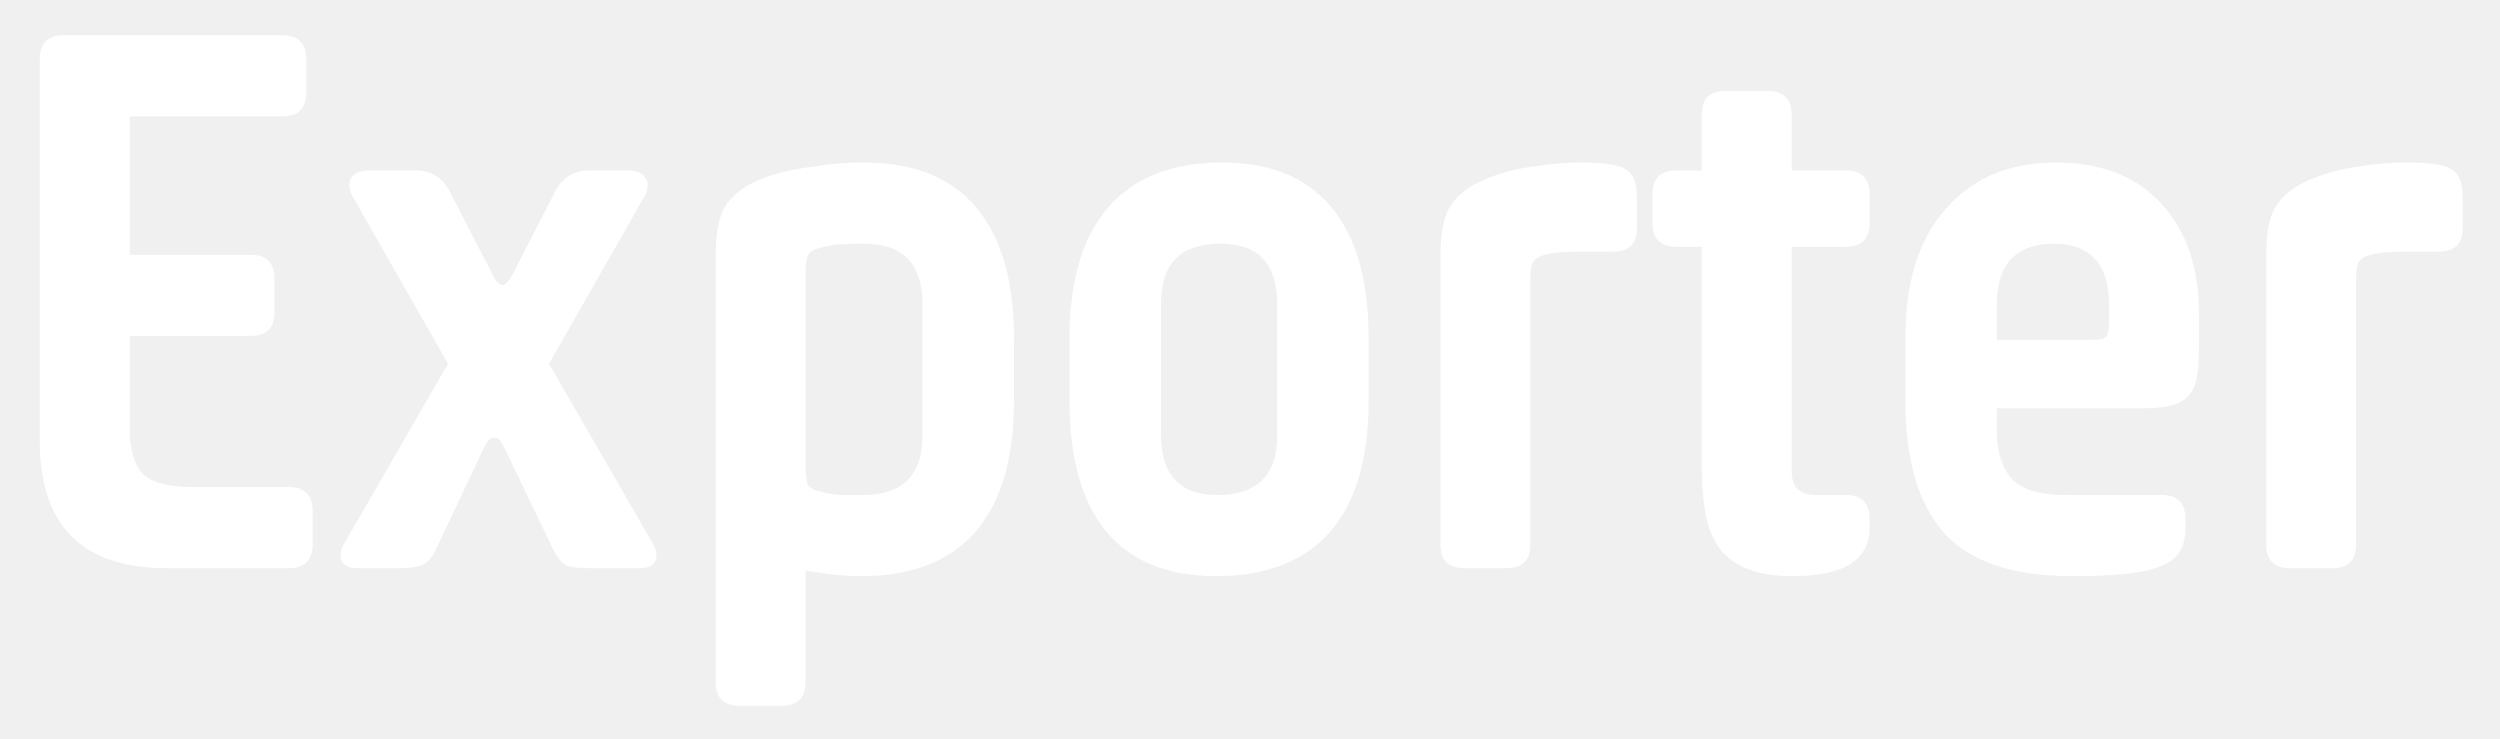
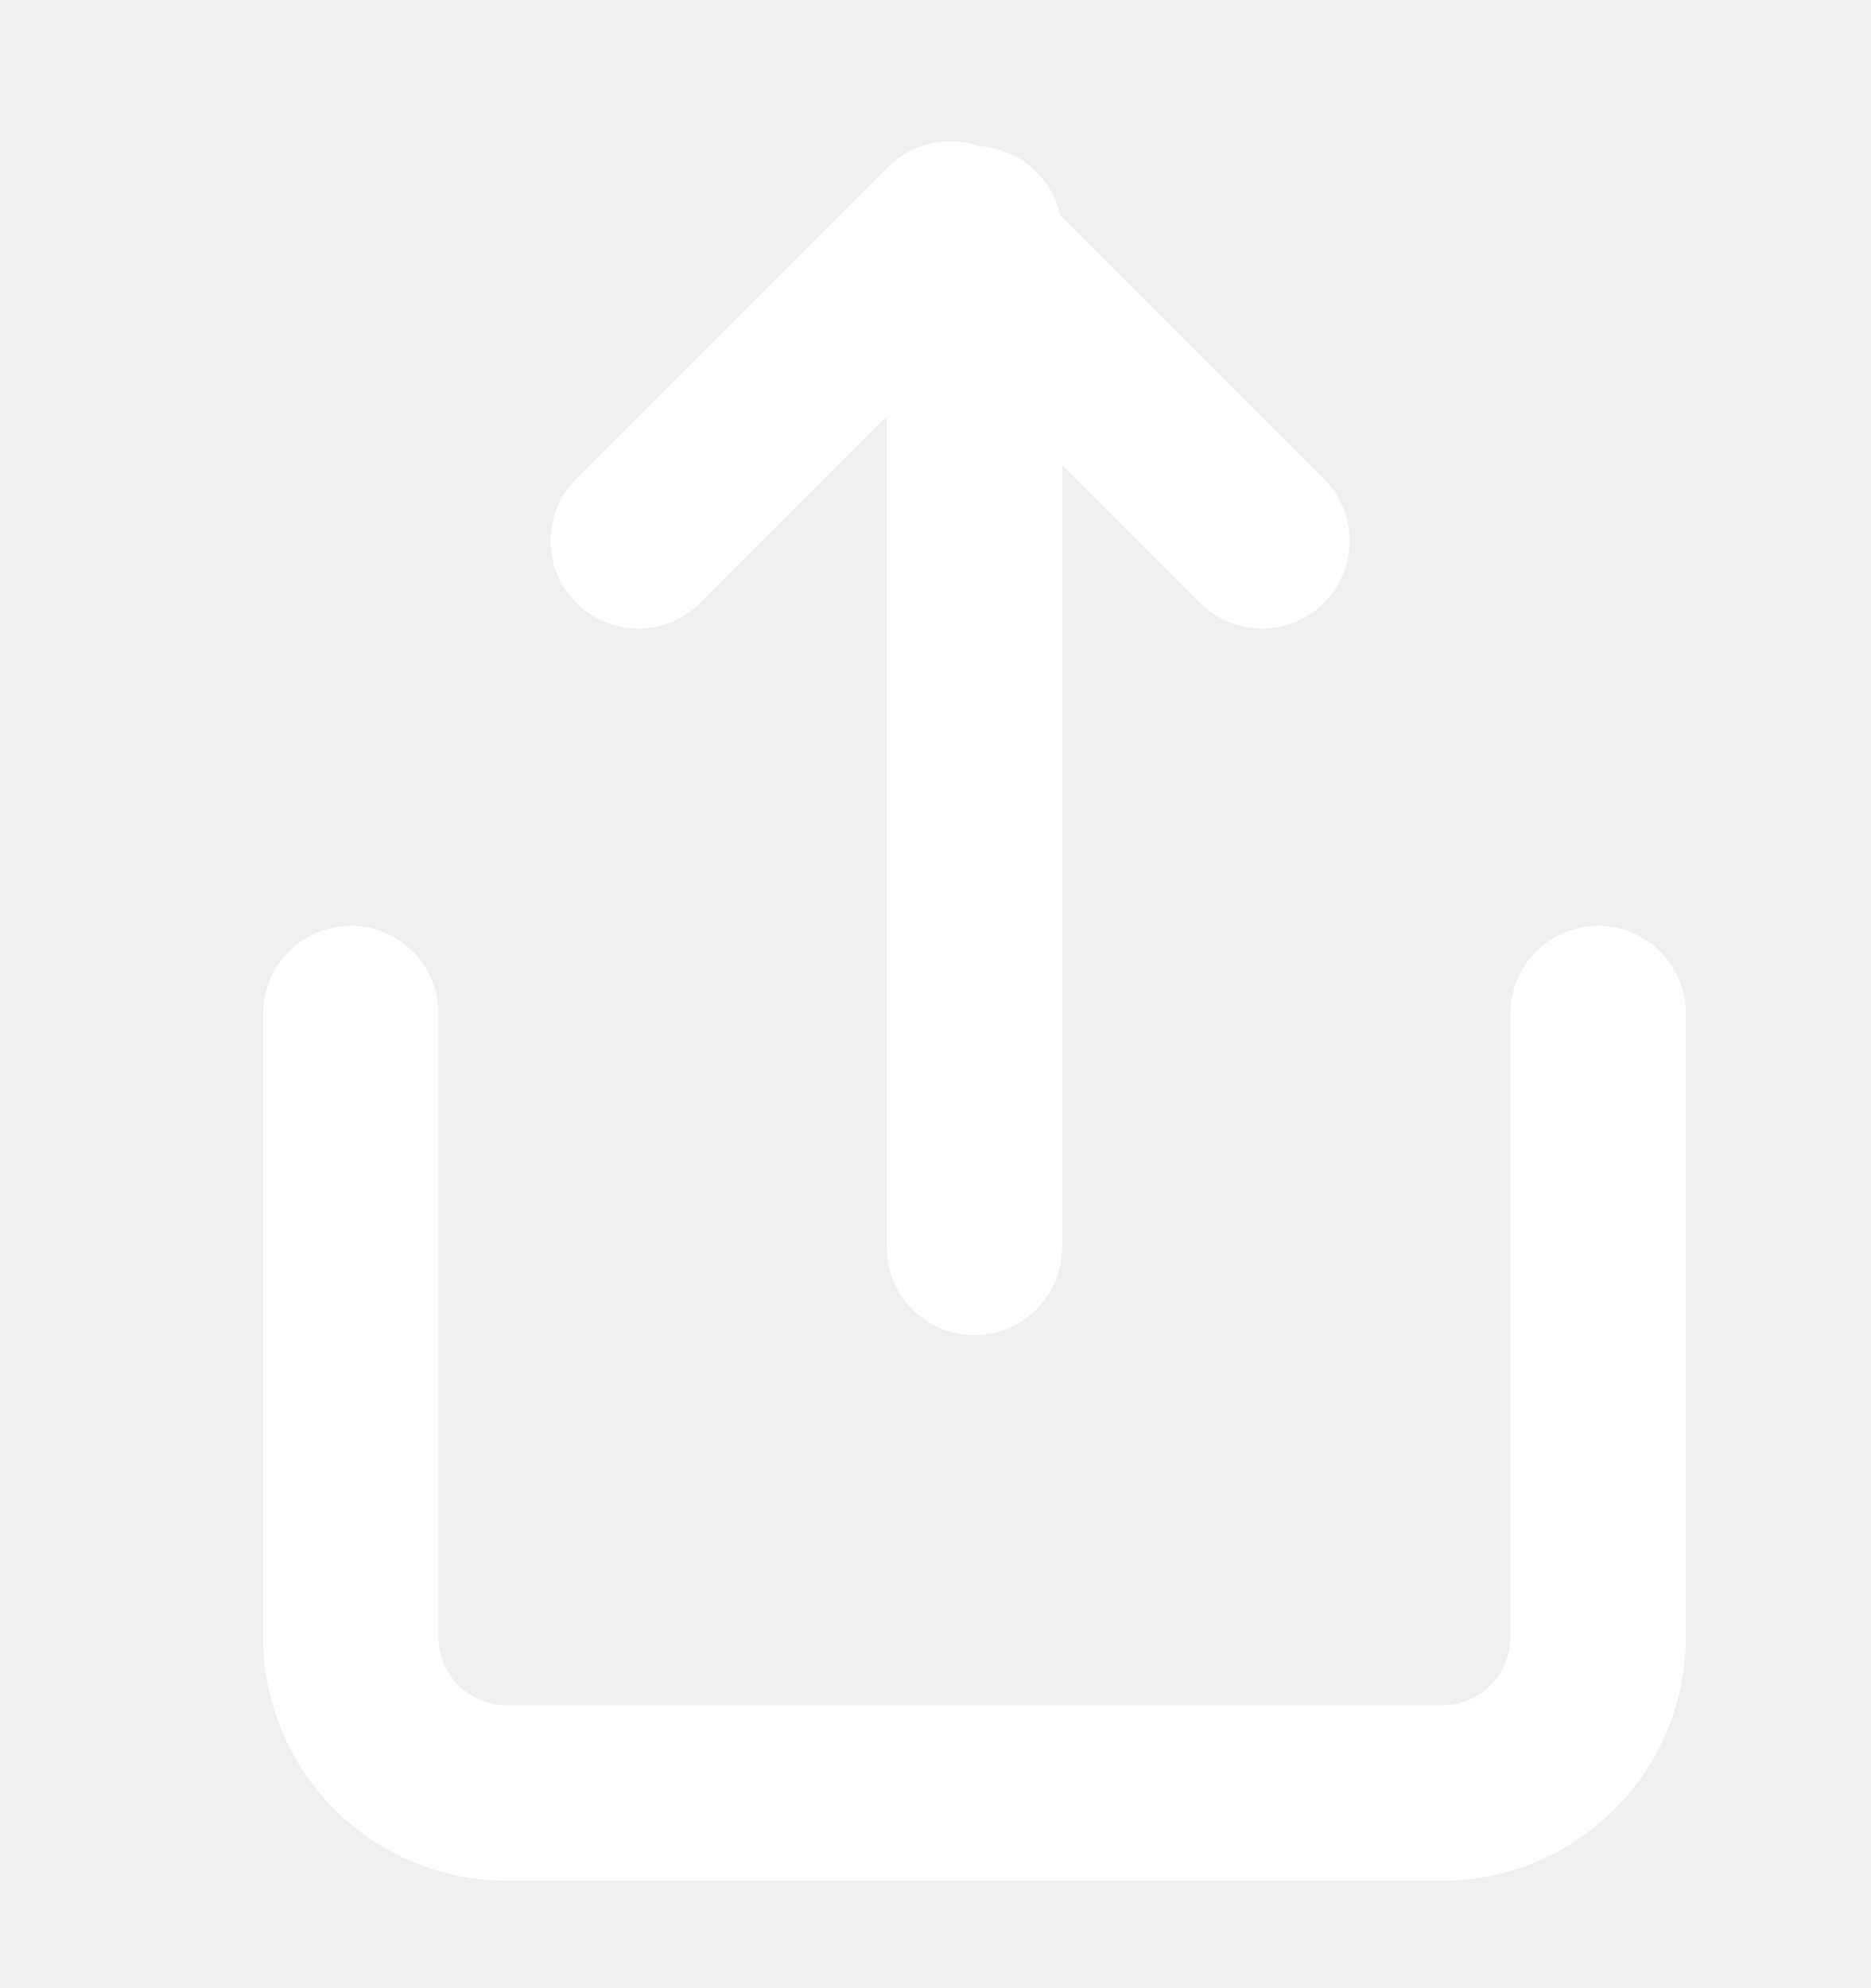
- <svg xmlns="http://www.w3.org/2000/svg" width="44" height="13" viewBox="0 0 44 13" fill="none">
-   <path d="M2.94 10C1.447 10 0.7 9.253 0.7 7.76V1.04C0.7 0.76 0.84 0.62 1.12 0.62H4.97C5.25 0.62 5.39 0.76 5.39 1.04V1.628C5.39 1.908 5.25 2.048 4.97 2.048H2.282V4.484H4.41C4.69 4.484 4.83 4.624 4.83 4.904V5.492C4.83 5.772 4.69 5.912 4.41 5.912H2.282V7.536C2.282 7.9 2.357 8.166 2.506 8.334C2.655 8.493 2.968 8.572 3.444 8.572H5.082C5.362 8.572 5.502 8.712 5.502 8.992V9.58C5.502 9.86 5.362 10 5.082 10H2.94ZM6.289 10C6.093 10 5.995 9.925 5.995 9.776C5.995 9.711 6.014 9.645 6.051 9.58L7.885 6.402L6.233 3.504C6.177 3.42 6.149 3.341 6.149 3.266C6.149 3.182 6.177 3.117 6.233 3.07C6.298 3.023 6.382 3 6.485 3H7.311C7.582 3 7.782 3.121 7.913 3.364L8.669 4.834C8.725 4.955 8.786 5.016 8.851 5.016C8.898 5.016 8.954 4.955 9.019 4.834L9.775 3.364C9.906 3.121 10.106 3 10.377 3H11.063C11.165 3 11.245 3.023 11.301 3.07C11.366 3.117 11.399 3.182 11.399 3.266C11.399 3.341 11.371 3.42 11.315 3.504L9.663 6.402L11.497 9.58C11.534 9.645 11.553 9.711 11.553 9.776C11.553 9.925 11.455 10 11.259 10H10.377C10.2 10 10.069 9.986 9.985 9.958C9.901 9.921 9.822 9.832 9.747 9.692L8.879 7.886C8.842 7.811 8.814 7.765 8.795 7.746C8.776 7.718 8.744 7.704 8.697 7.704C8.632 7.704 8.571 7.765 8.515 7.886L7.661 9.692C7.596 9.823 7.516 9.907 7.423 9.944C7.339 9.981 7.208 10 7.031 10H6.289ZM13.016 12.422C12.736 12.422 12.596 12.282 12.596 12.002V4.498C12.596 4.059 12.666 3.751 12.806 3.574C12.946 3.387 13.152 3.243 13.422 3.14C13.543 3.093 13.684 3.051 13.842 3.014C14.01 2.977 14.174 2.949 14.332 2.93C14.491 2.902 14.645 2.883 14.794 2.874C14.953 2.865 15.088 2.86 15.2 2.86C16.078 2.86 16.735 3.121 17.174 3.644C17.622 4.167 17.846 4.937 17.846 5.954V7.06C17.846 8.077 17.617 8.847 17.16 9.37C16.703 9.883 16.035 10.14 15.158 10.14C14.999 10.14 14.836 10.131 14.668 10.112C14.509 10.093 14.346 10.07 14.178 10.042V12.002C14.178 12.282 14.038 12.422 13.758 12.422H13.016ZM15.186 8.712C15.886 8.712 16.236 8.362 16.236 7.662V5.352C16.236 4.643 15.891 4.288 15.2 4.288C15.041 4.288 14.897 4.293 14.766 4.302C14.645 4.311 14.524 4.335 14.402 4.372C14.318 4.391 14.258 4.433 14.22 4.498C14.192 4.554 14.178 4.652 14.178 4.792V8.222C14.178 8.362 14.192 8.465 14.22 8.53C14.258 8.586 14.318 8.623 14.402 8.642C14.524 8.679 14.649 8.703 14.78 8.712C14.911 8.712 15.046 8.712 15.186 8.712ZM21.428 8.712C22.128 8.712 22.478 8.362 22.478 7.662V5.352C22.478 4.643 22.147 4.288 21.484 4.288C20.784 4.288 20.434 4.638 20.434 5.338V7.648C20.434 8.357 20.765 8.712 21.428 8.712ZM21.4 10.14C20.56 10.14 19.921 9.883 19.482 9.37C19.043 8.847 18.824 8.077 18.824 7.06V5.94C18.824 4.932 19.053 4.167 19.51 3.644C19.967 3.121 20.635 2.86 21.512 2.86C22.352 2.86 22.991 3.121 23.43 3.644C23.869 4.167 24.088 4.937 24.088 5.954V7.06C24.088 8.077 23.859 8.847 23.402 9.37C22.945 9.883 22.277 10.14 21.4 10.14ZM25.772 10C25.492 10 25.352 9.86 25.352 9.58V4.498C25.352 4.059 25.422 3.751 25.562 3.574C25.702 3.387 25.907 3.243 26.178 3.14C26.43 3.037 26.701 2.967 26.99 2.93C27.279 2.883 27.559 2.86 27.83 2.86C28.213 2.86 28.469 2.897 28.6 2.972C28.74 3.047 28.81 3.21 28.81 3.462V4.022C28.81 4.293 28.67 4.428 28.39 4.428H27.83C27.699 4.428 27.573 4.433 27.452 4.442C27.331 4.451 27.228 4.47 27.144 4.498C27.06 4.526 27.004 4.568 26.976 4.624C26.948 4.68 26.934 4.778 26.934 4.918V9.58C26.934 9.86 26.794 10 26.514 10H25.772ZM29.503 4.344C29.223 4.344 29.083 4.204 29.083 3.924V3.42C29.083 3.14 29.223 3 29.503 3H29.951V2.02C29.951 1.74 30.091 1.6 30.371 1.6H31.113C31.393 1.6 31.533 1.74 31.533 2.02V3H32.485C32.765 3 32.905 3.14 32.905 3.42V3.924C32.905 4.204 32.765 4.344 32.485 4.344H31.533V8.292C31.533 8.572 31.673 8.712 31.953 8.712H32.485C32.765 8.712 32.905 8.852 32.905 9.132V9.286C32.905 9.855 32.453 10.14 31.547 10.14C31.23 10.14 30.969 10.098 30.763 10.014C30.558 9.939 30.395 9.823 30.273 9.664C30.152 9.505 30.068 9.305 30.021 9.062C29.975 8.81 29.951 8.516 29.951 8.18V4.344H29.503ZM36.475 10.14C35.42 10.14 34.664 9.883 34.207 9.37C33.759 8.857 33.535 8.087 33.535 7.06V5.94C33.535 4.96 33.773 4.204 34.249 3.672C34.725 3.131 35.369 2.86 36.181 2.86C36.974 2.86 37.59 3.098 38.029 3.574C38.477 4.05 38.701 4.699 38.701 5.52V6.122C38.701 6.346 38.687 6.528 38.659 6.668C38.631 6.808 38.575 6.915 38.491 6.99C38.416 7.065 38.314 7.116 38.183 7.144C38.052 7.172 37.889 7.186 37.693 7.186H35.145V7.606C35.145 7.942 35.229 8.213 35.397 8.418C35.574 8.614 35.896 8.712 36.363 8.712H38.043C38.323 8.712 38.463 8.852 38.463 9.132V9.286C38.463 9.454 38.43 9.594 38.365 9.706C38.309 9.809 38.202 9.893 38.043 9.958C37.894 10.023 37.688 10.07 37.427 10.098C37.175 10.126 36.858 10.14 36.475 10.14ZM35.145 5.982H36.839C36.96 5.982 37.035 5.963 37.063 5.926C37.1 5.889 37.119 5.8 37.119 5.66V5.352C37.119 4.997 37.035 4.731 36.867 4.554C36.699 4.377 36.466 4.288 36.167 4.288C35.486 4.288 35.145 4.643 35.145 5.352V5.982ZM40.305 10C40.025 10 39.885 9.86 39.885 9.58V4.498C39.885 4.059 39.955 3.751 40.095 3.574C40.235 3.387 40.441 3.243 40.711 3.14C40.963 3.037 41.234 2.967 41.523 2.93C41.813 2.883 42.093 2.86 42.363 2.86C42.746 2.86 43.003 2.897 43.133 2.972C43.273 3.047 43.343 3.21 43.343 3.462V4.022C43.343 4.293 43.203 4.428 42.923 4.428H42.363C42.233 4.428 42.107 4.433 41.985 4.442C41.864 4.451 41.761 4.47 41.677 4.498C41.593 4.526 41.537 4.568 41.509 4.624C41.481 4.68 41.467 4.778 41.467 4.918V9.58C41.467 9.86 41.327 10 41.047 10H40.305Z" fill="white" />
+ <svg xmlns="http://www.w3.org/2000/svg" width="16" height="17" viewBox="0 0 16 17" fill="none">
+   <g clip-path="url(#clip0_384_2064)">
+     <path d="M3 8.667V14C3 14.354 3.14 14.693 3.391 14.943C3.641 15.193 3.98 15.333 4.333 15.333H12.333C12.687 15.333 13.026 15.193 13.276 14.943C13.526 14.693 13.667 14.354 13.667 14V8.667" stroke="white" stroke-width="1.5" stroke-linecap="round" stroke-linejoin="round" />
+     <path d="M10.792 4.625L8.125 1.958L5.458 4.625" stroke="white" stroke-width="1.5" stroke-linecap="round" stroke-linejoin="round" />
+     <path d="M8.333 2V10.667" stroke="white" stroke-width="1.5" stroke-linecap="round" stroke-linejoin="round" />
+   </g>
+   <defs>
+     <clipPath id="clip0_384_2064">
+       <rect width="16" height="16" fill="white" transform="translate(0 0.5)" />
+     </clipPath>
+   </defs>
</svg>
